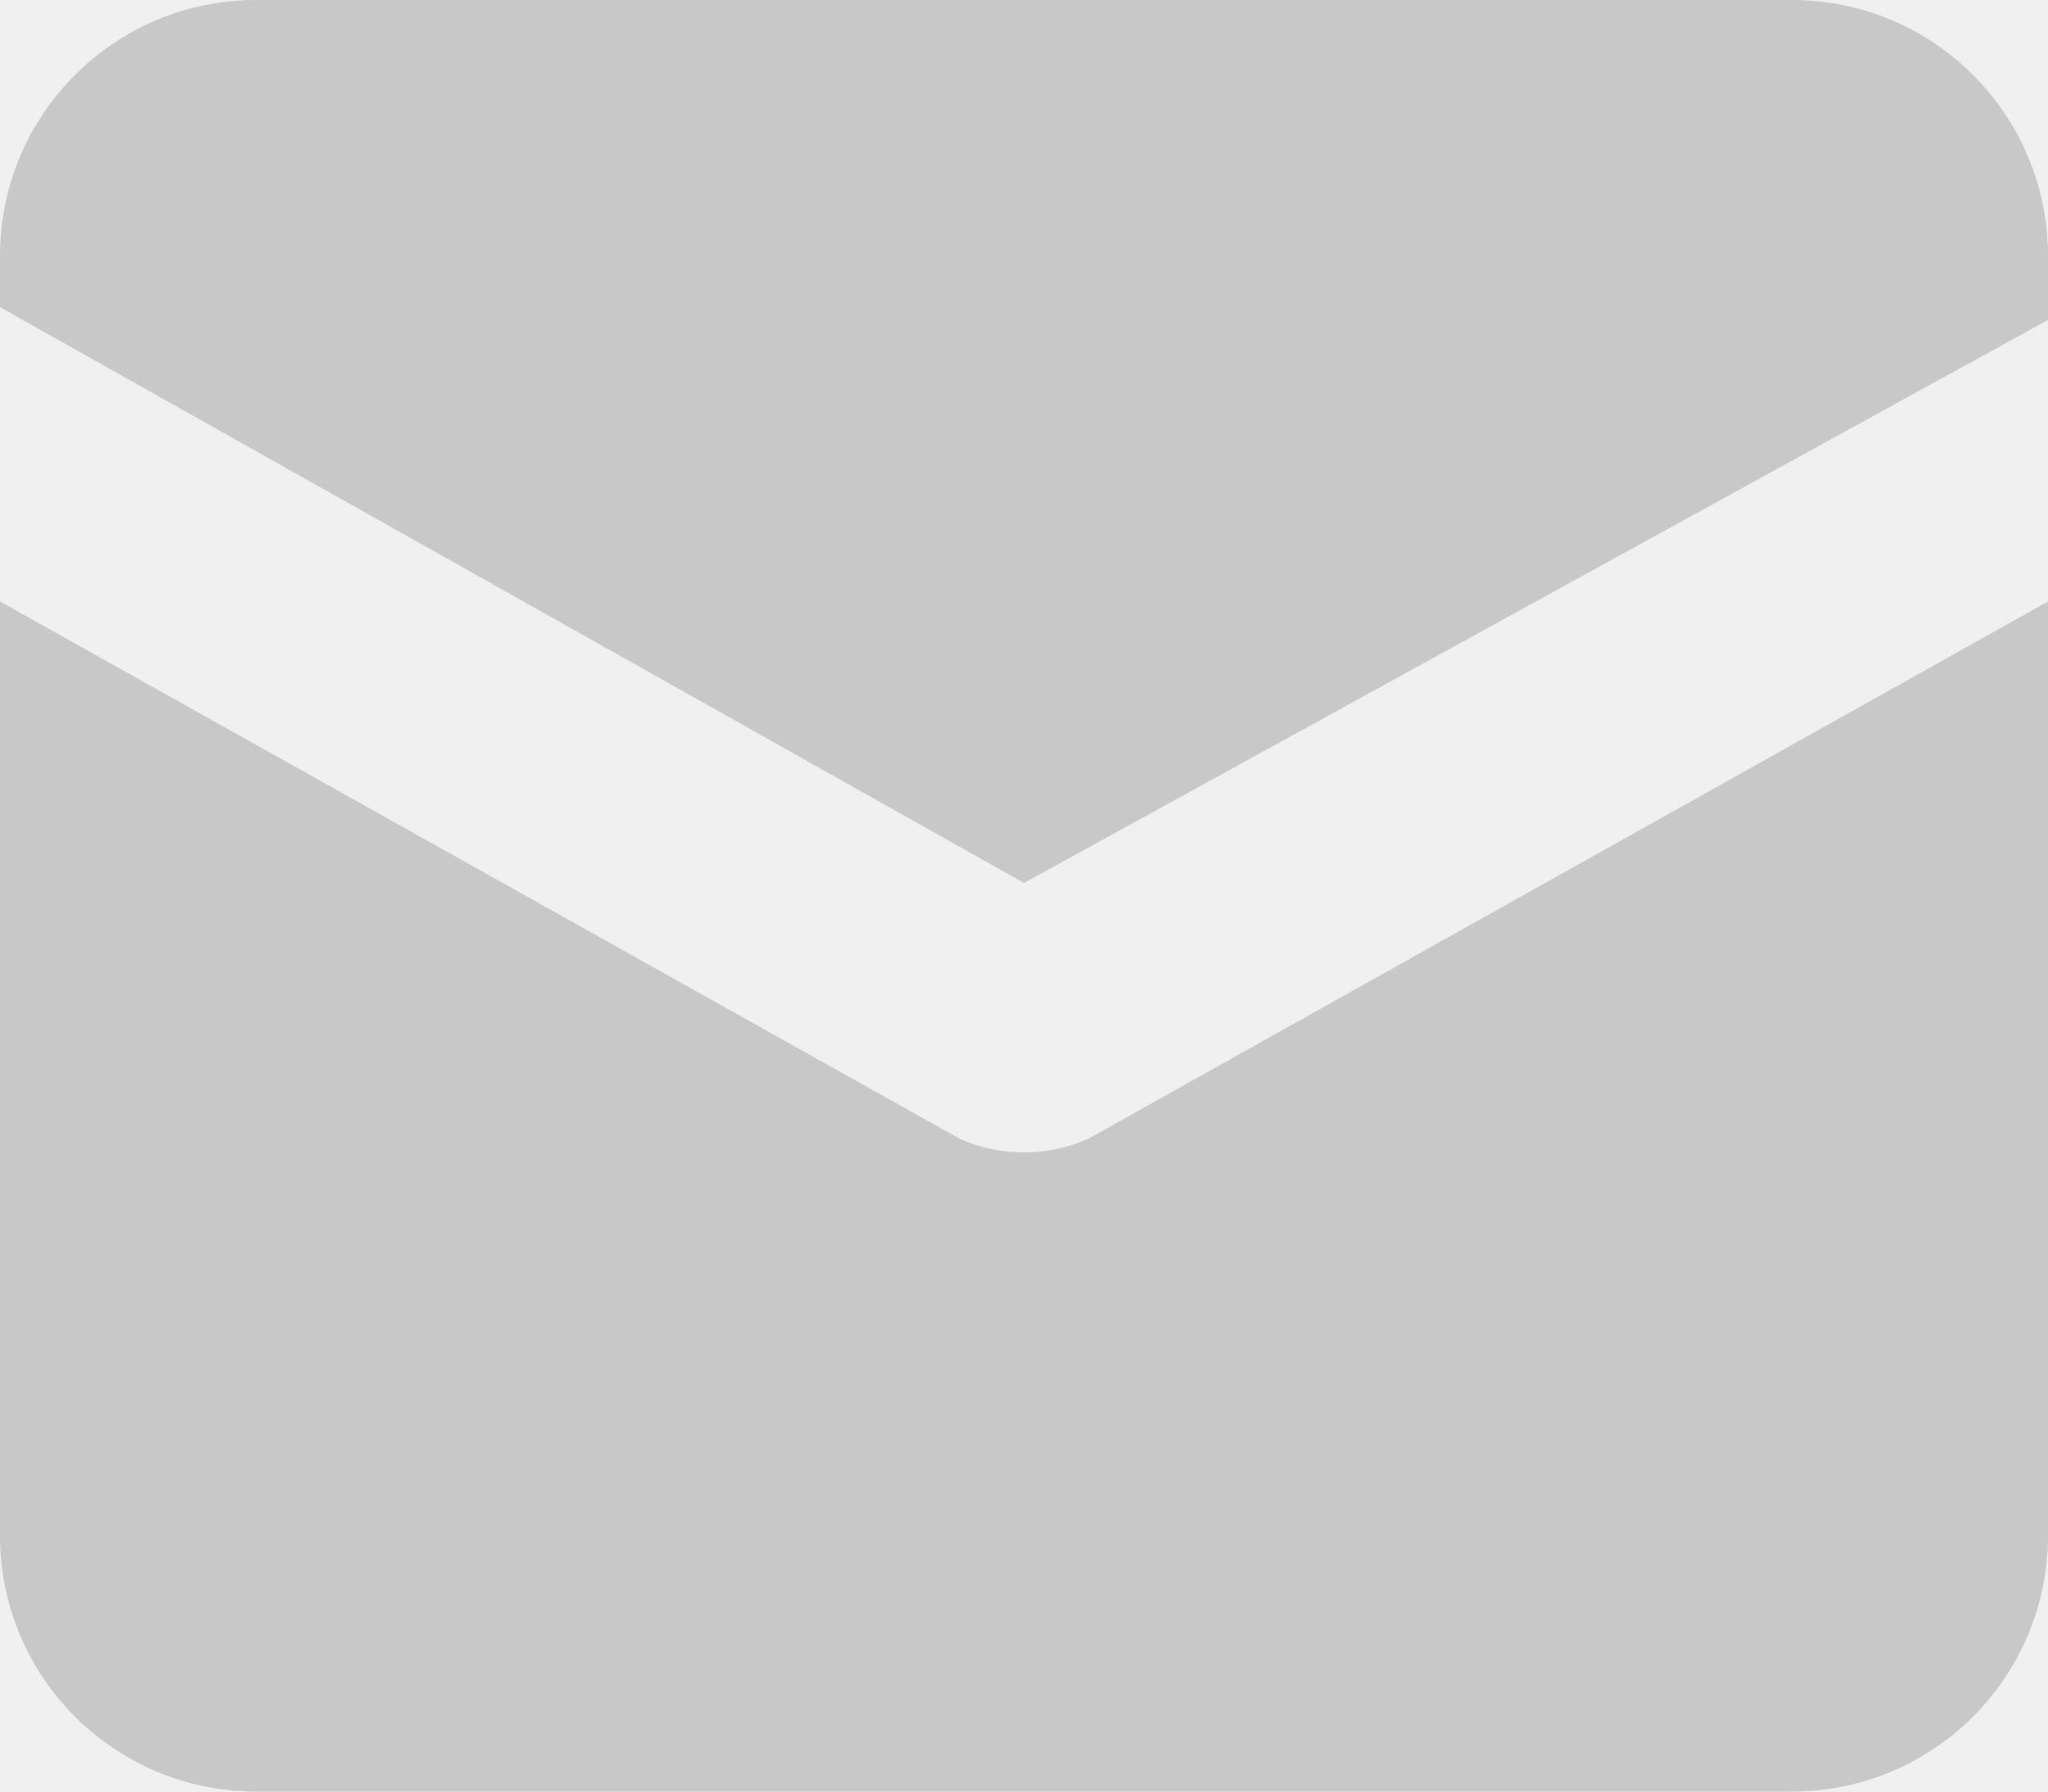
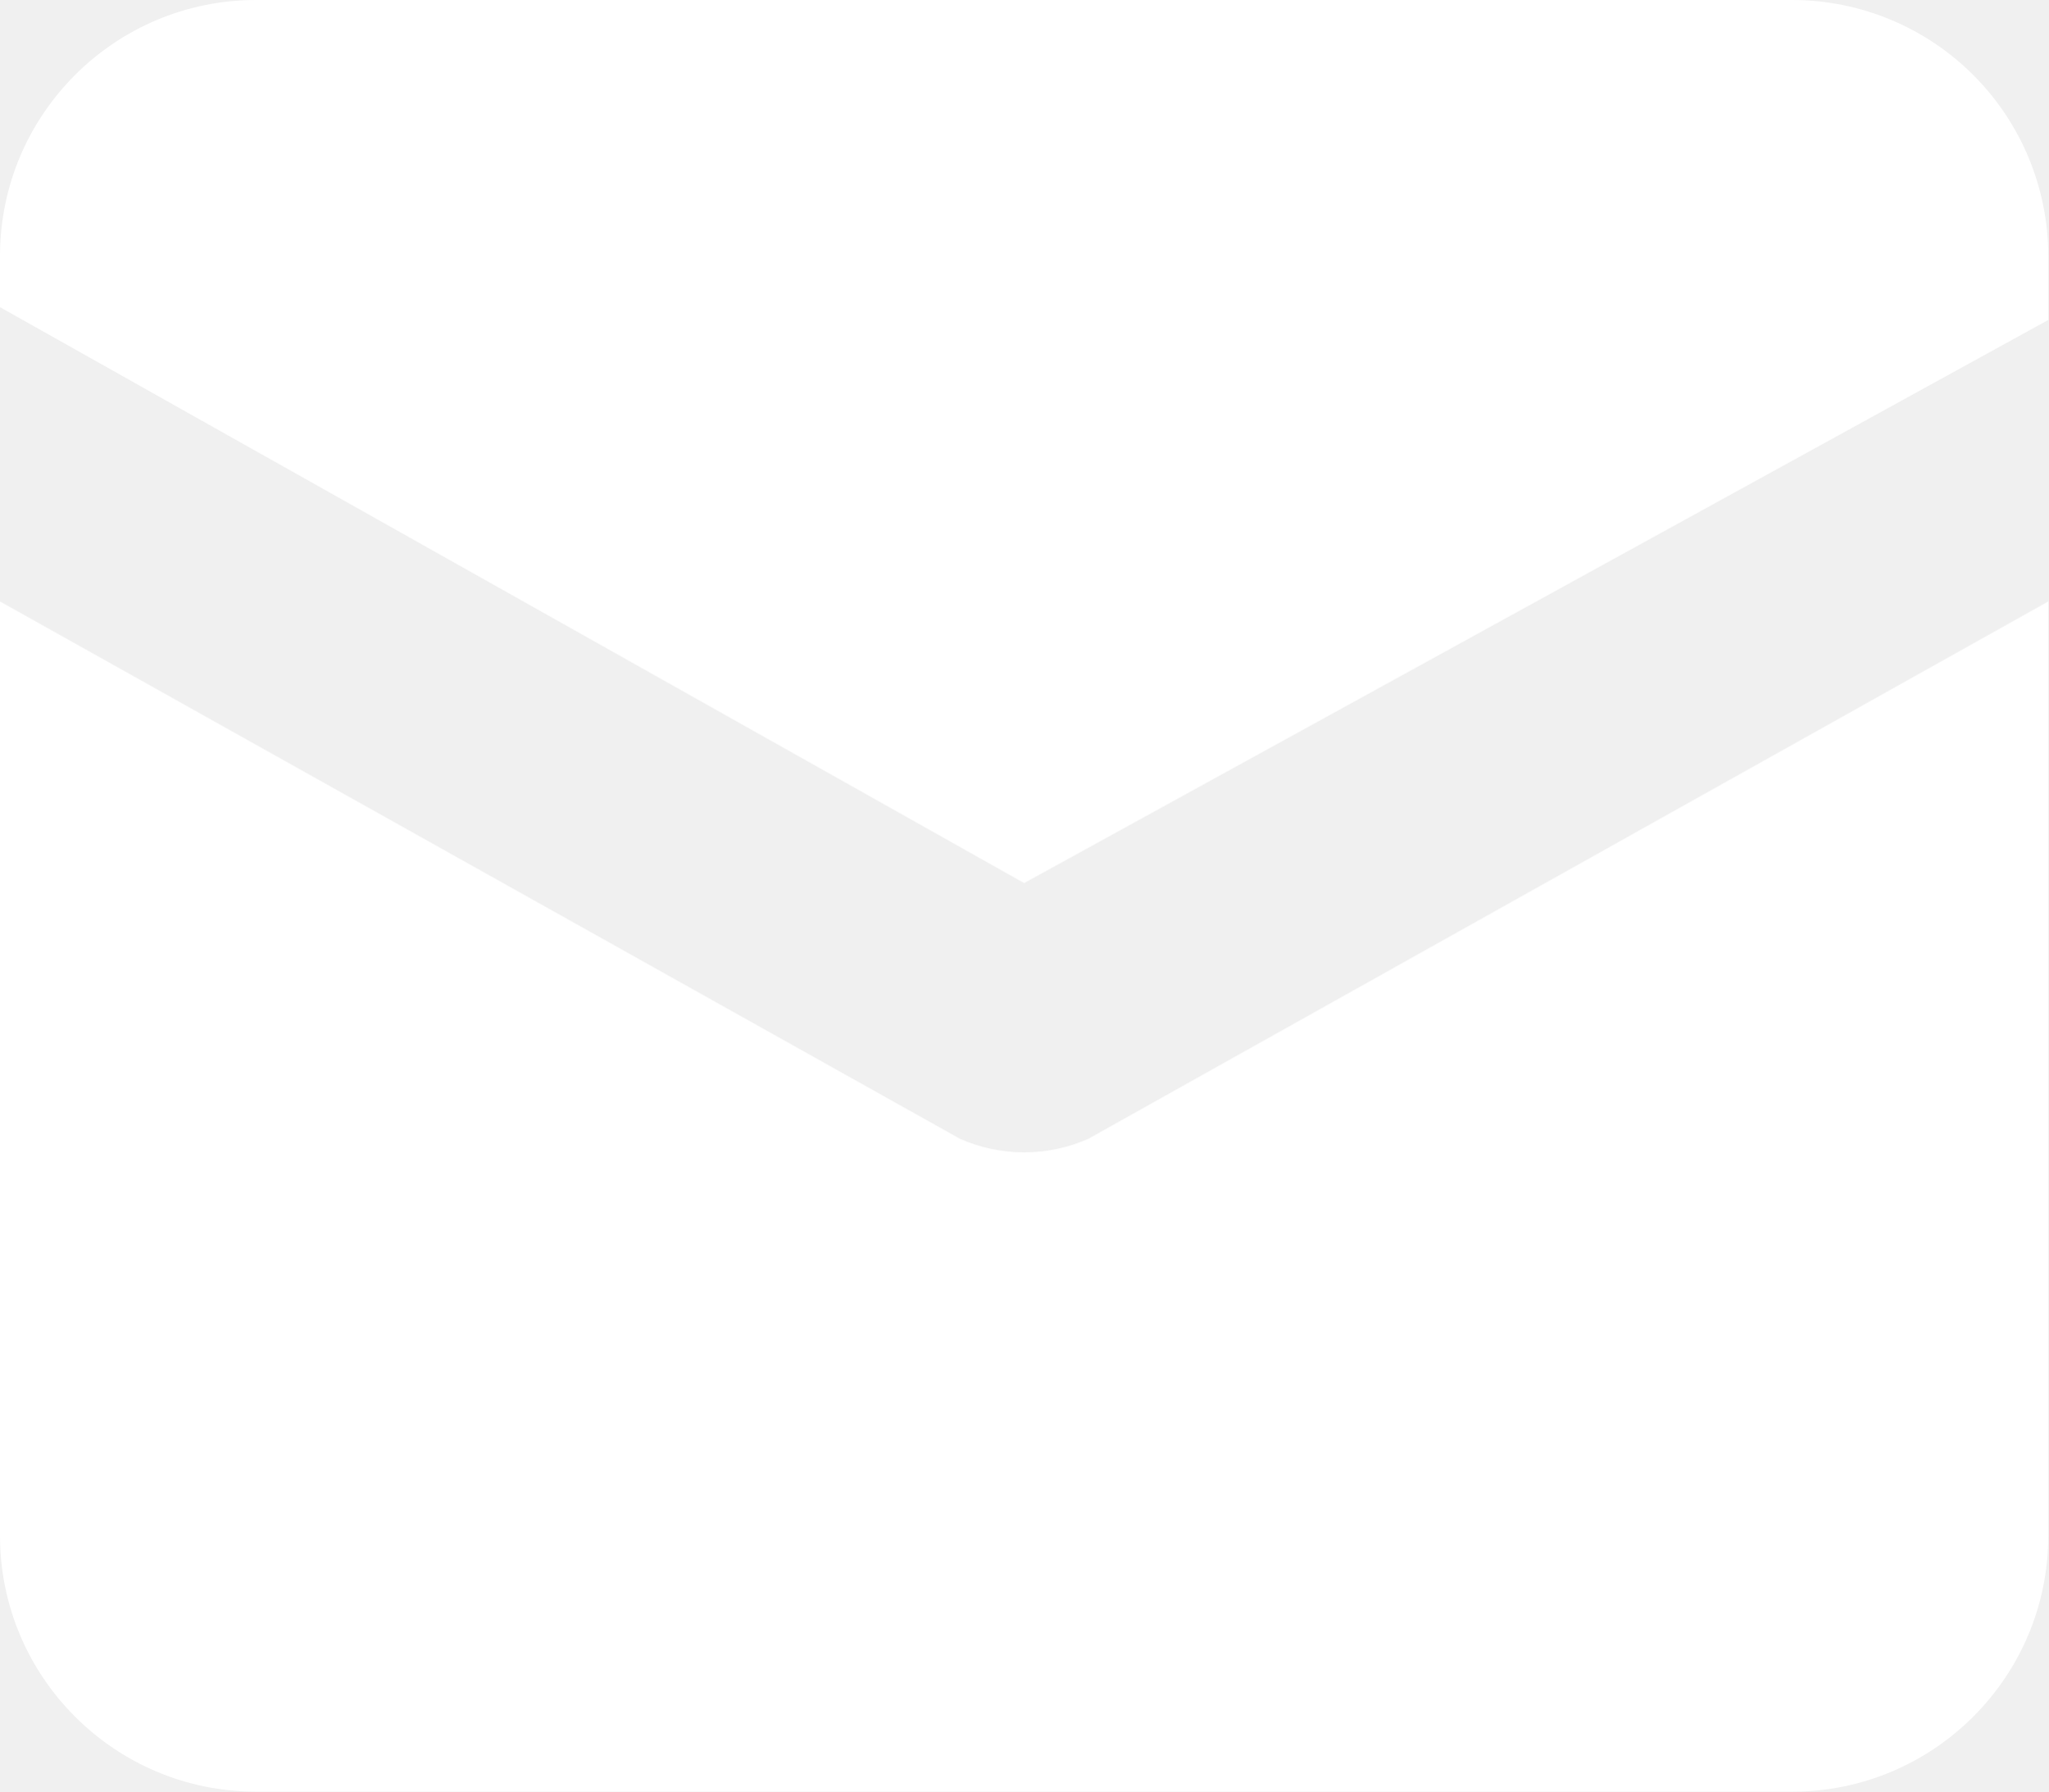
- <svg xmlns="http://www.w3.org/2000/svg" width="16" height="14" viewBox="0 0 16 14">
-   <g id="letter" transform="translate(0 -1)">
-     <path id="Path_2" data-name="Path 2" d="M14,1H2A2,2,0,0,0,0,3v.4L8,7.9l8-4.4V3A2,2,0,0,0,14,1Z" fill="#c8c8c8" />
-     <path id="Path_3" data-name="Path 3" d="M7.5,9.9,0,5.7V13a2,2,0,0,0,2,2H14a2,2,0,0,0,2-2V5.7L8.5,9.9A1.243,1.243,0,0,1,7.5,9.9Z" fill="#c8c8c8" />
-   </g>
+ <svg xmlns="http://www.w3.org/2000/svg" id="letter" width="19.333" height="16.917" viewBox="0 0 19.333 16.917">
+   <path id="Path_2" data-name="Path 2" d="M16.917,1H2.417A2.417,2.417,0,0,0,0,3.417V3.9L9.667,9.338l9.667-5.317v-.6A2.417,2.417,0,0,0,16.917,1Z" transform="translate(0 -1)" fill="#fff" />
+   <path id="Path_3" data-name="Path 3" d="M9.063,10.775,0,5.7v8.821a2.417,2.417,0,0,0,2.417,2.417h14.5a2.417,2.417,0,0,0,2.417-2.417V5.7l-9.063,5.075A1.5,1.5,0,0,1,9.063,10.775Z" transform="translate(0 -0.021)" fill="#fff" />
</svg>
